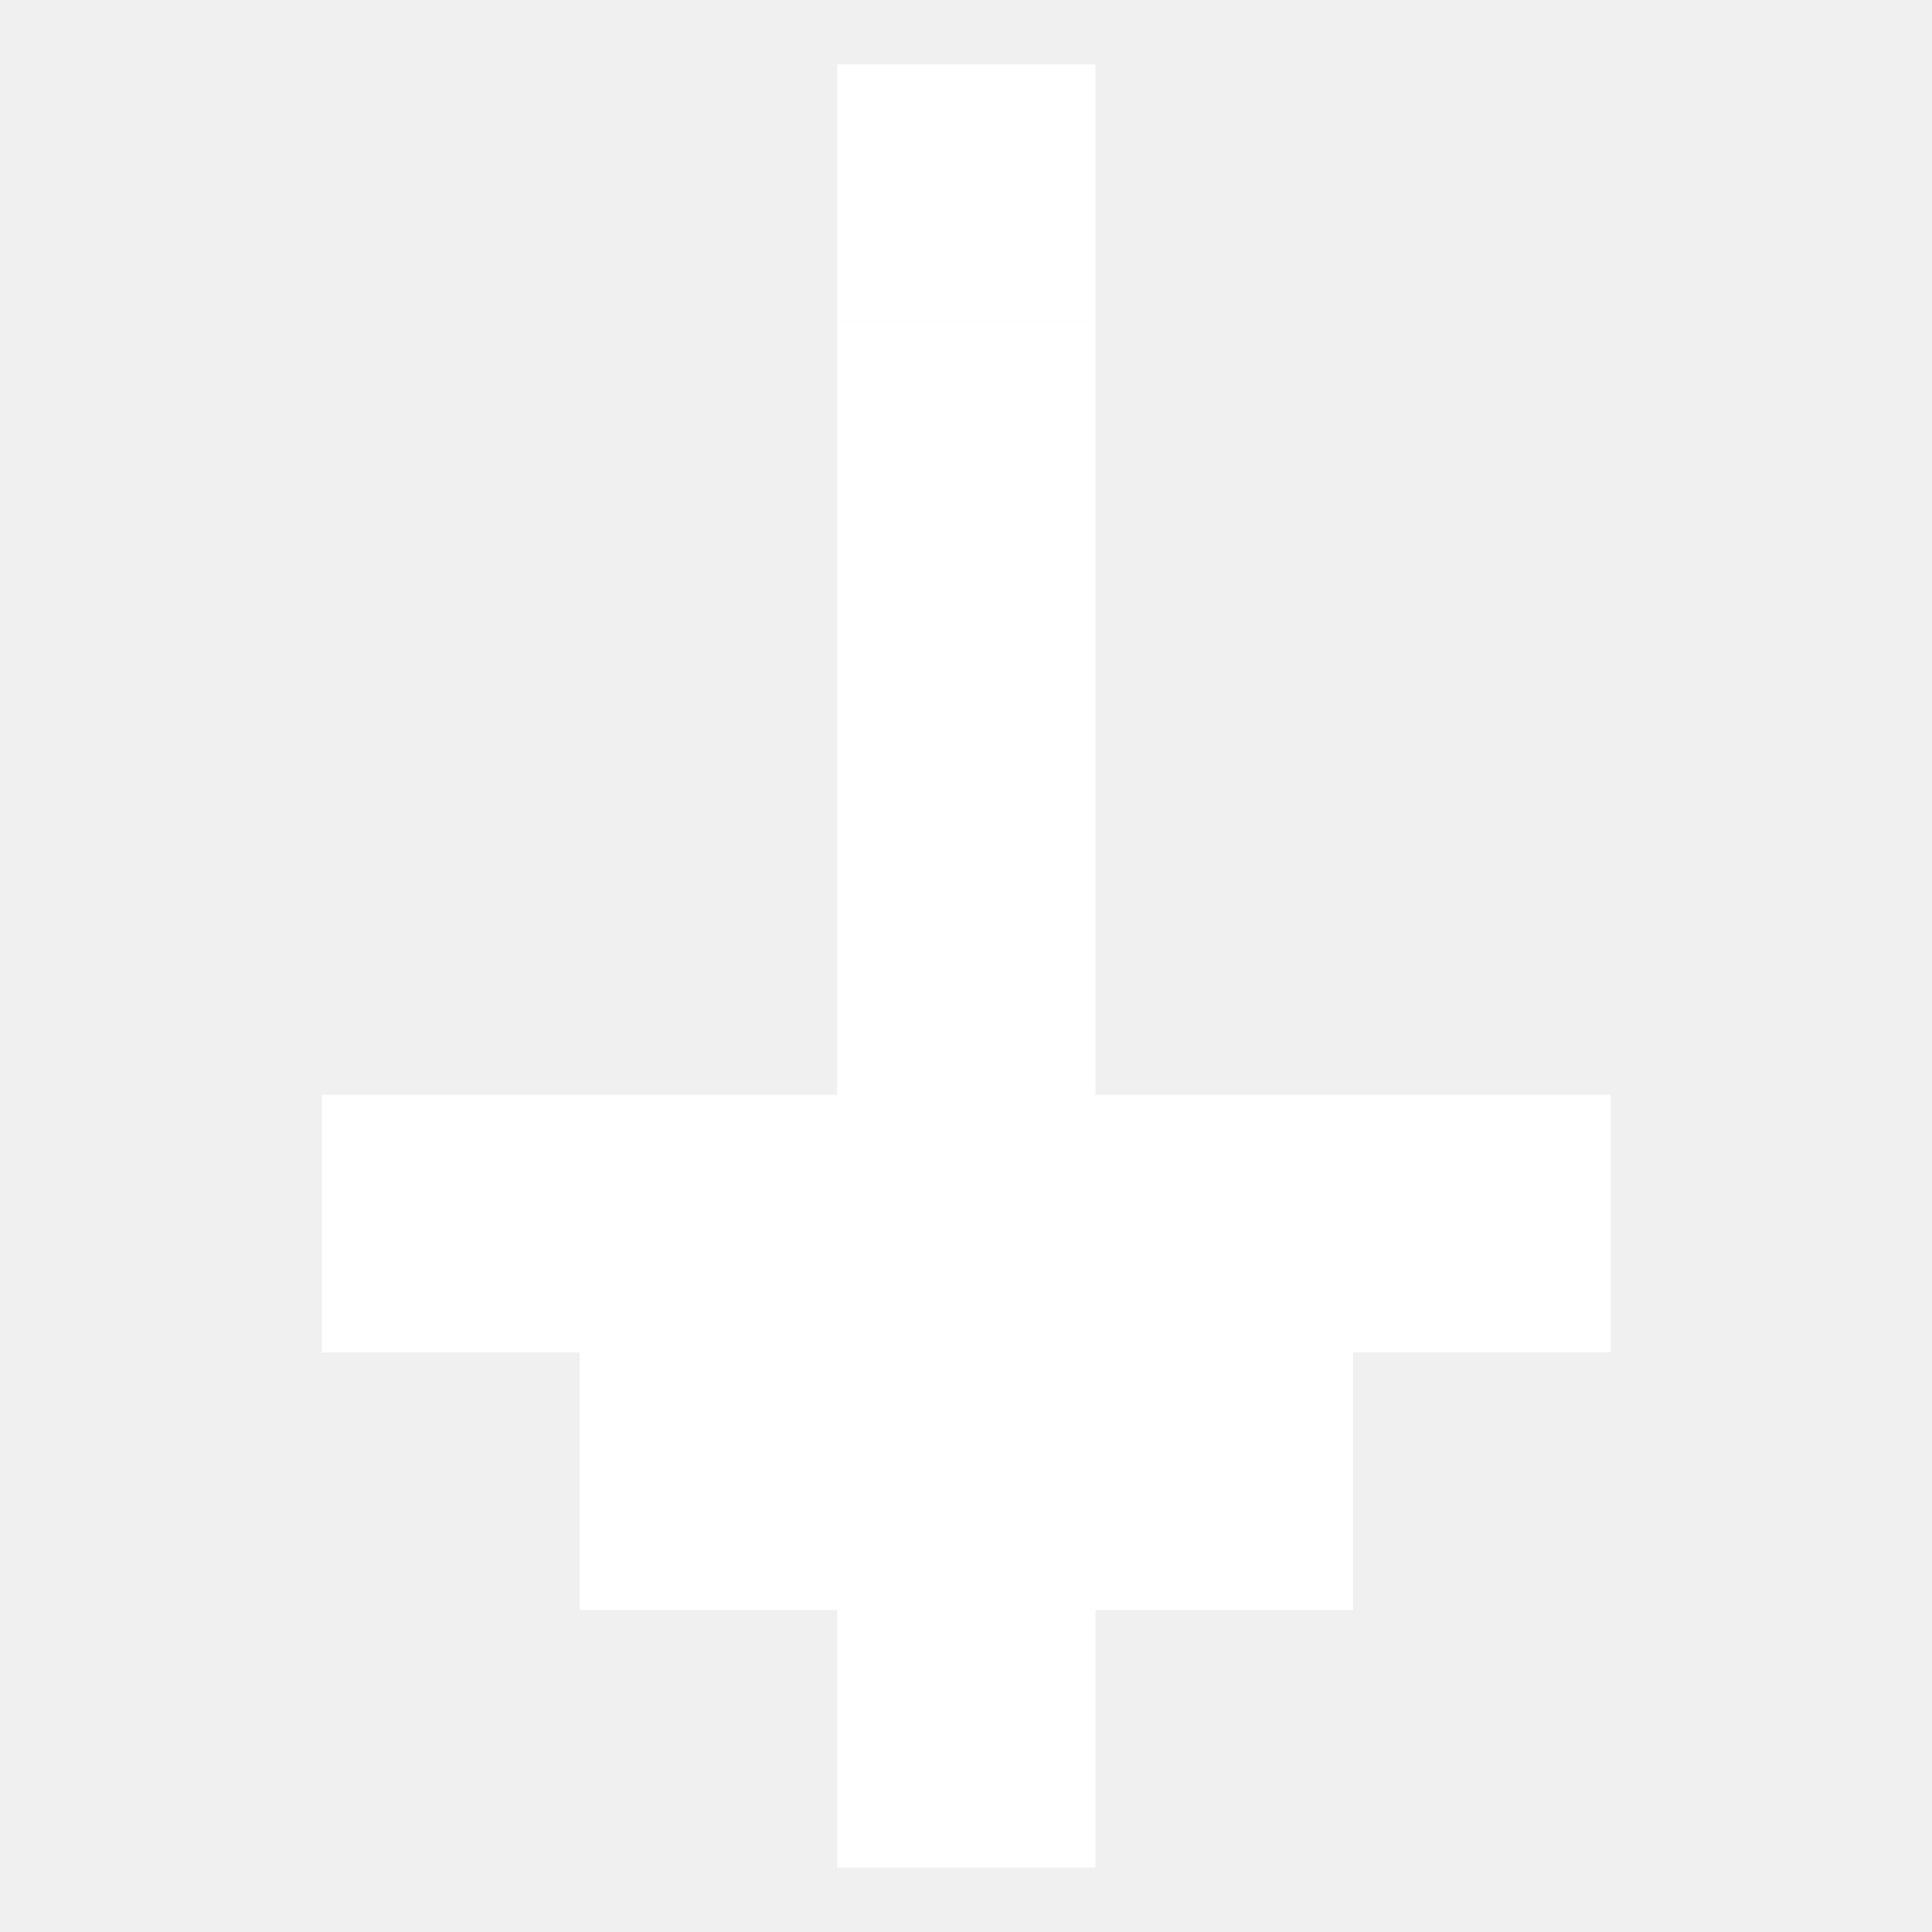
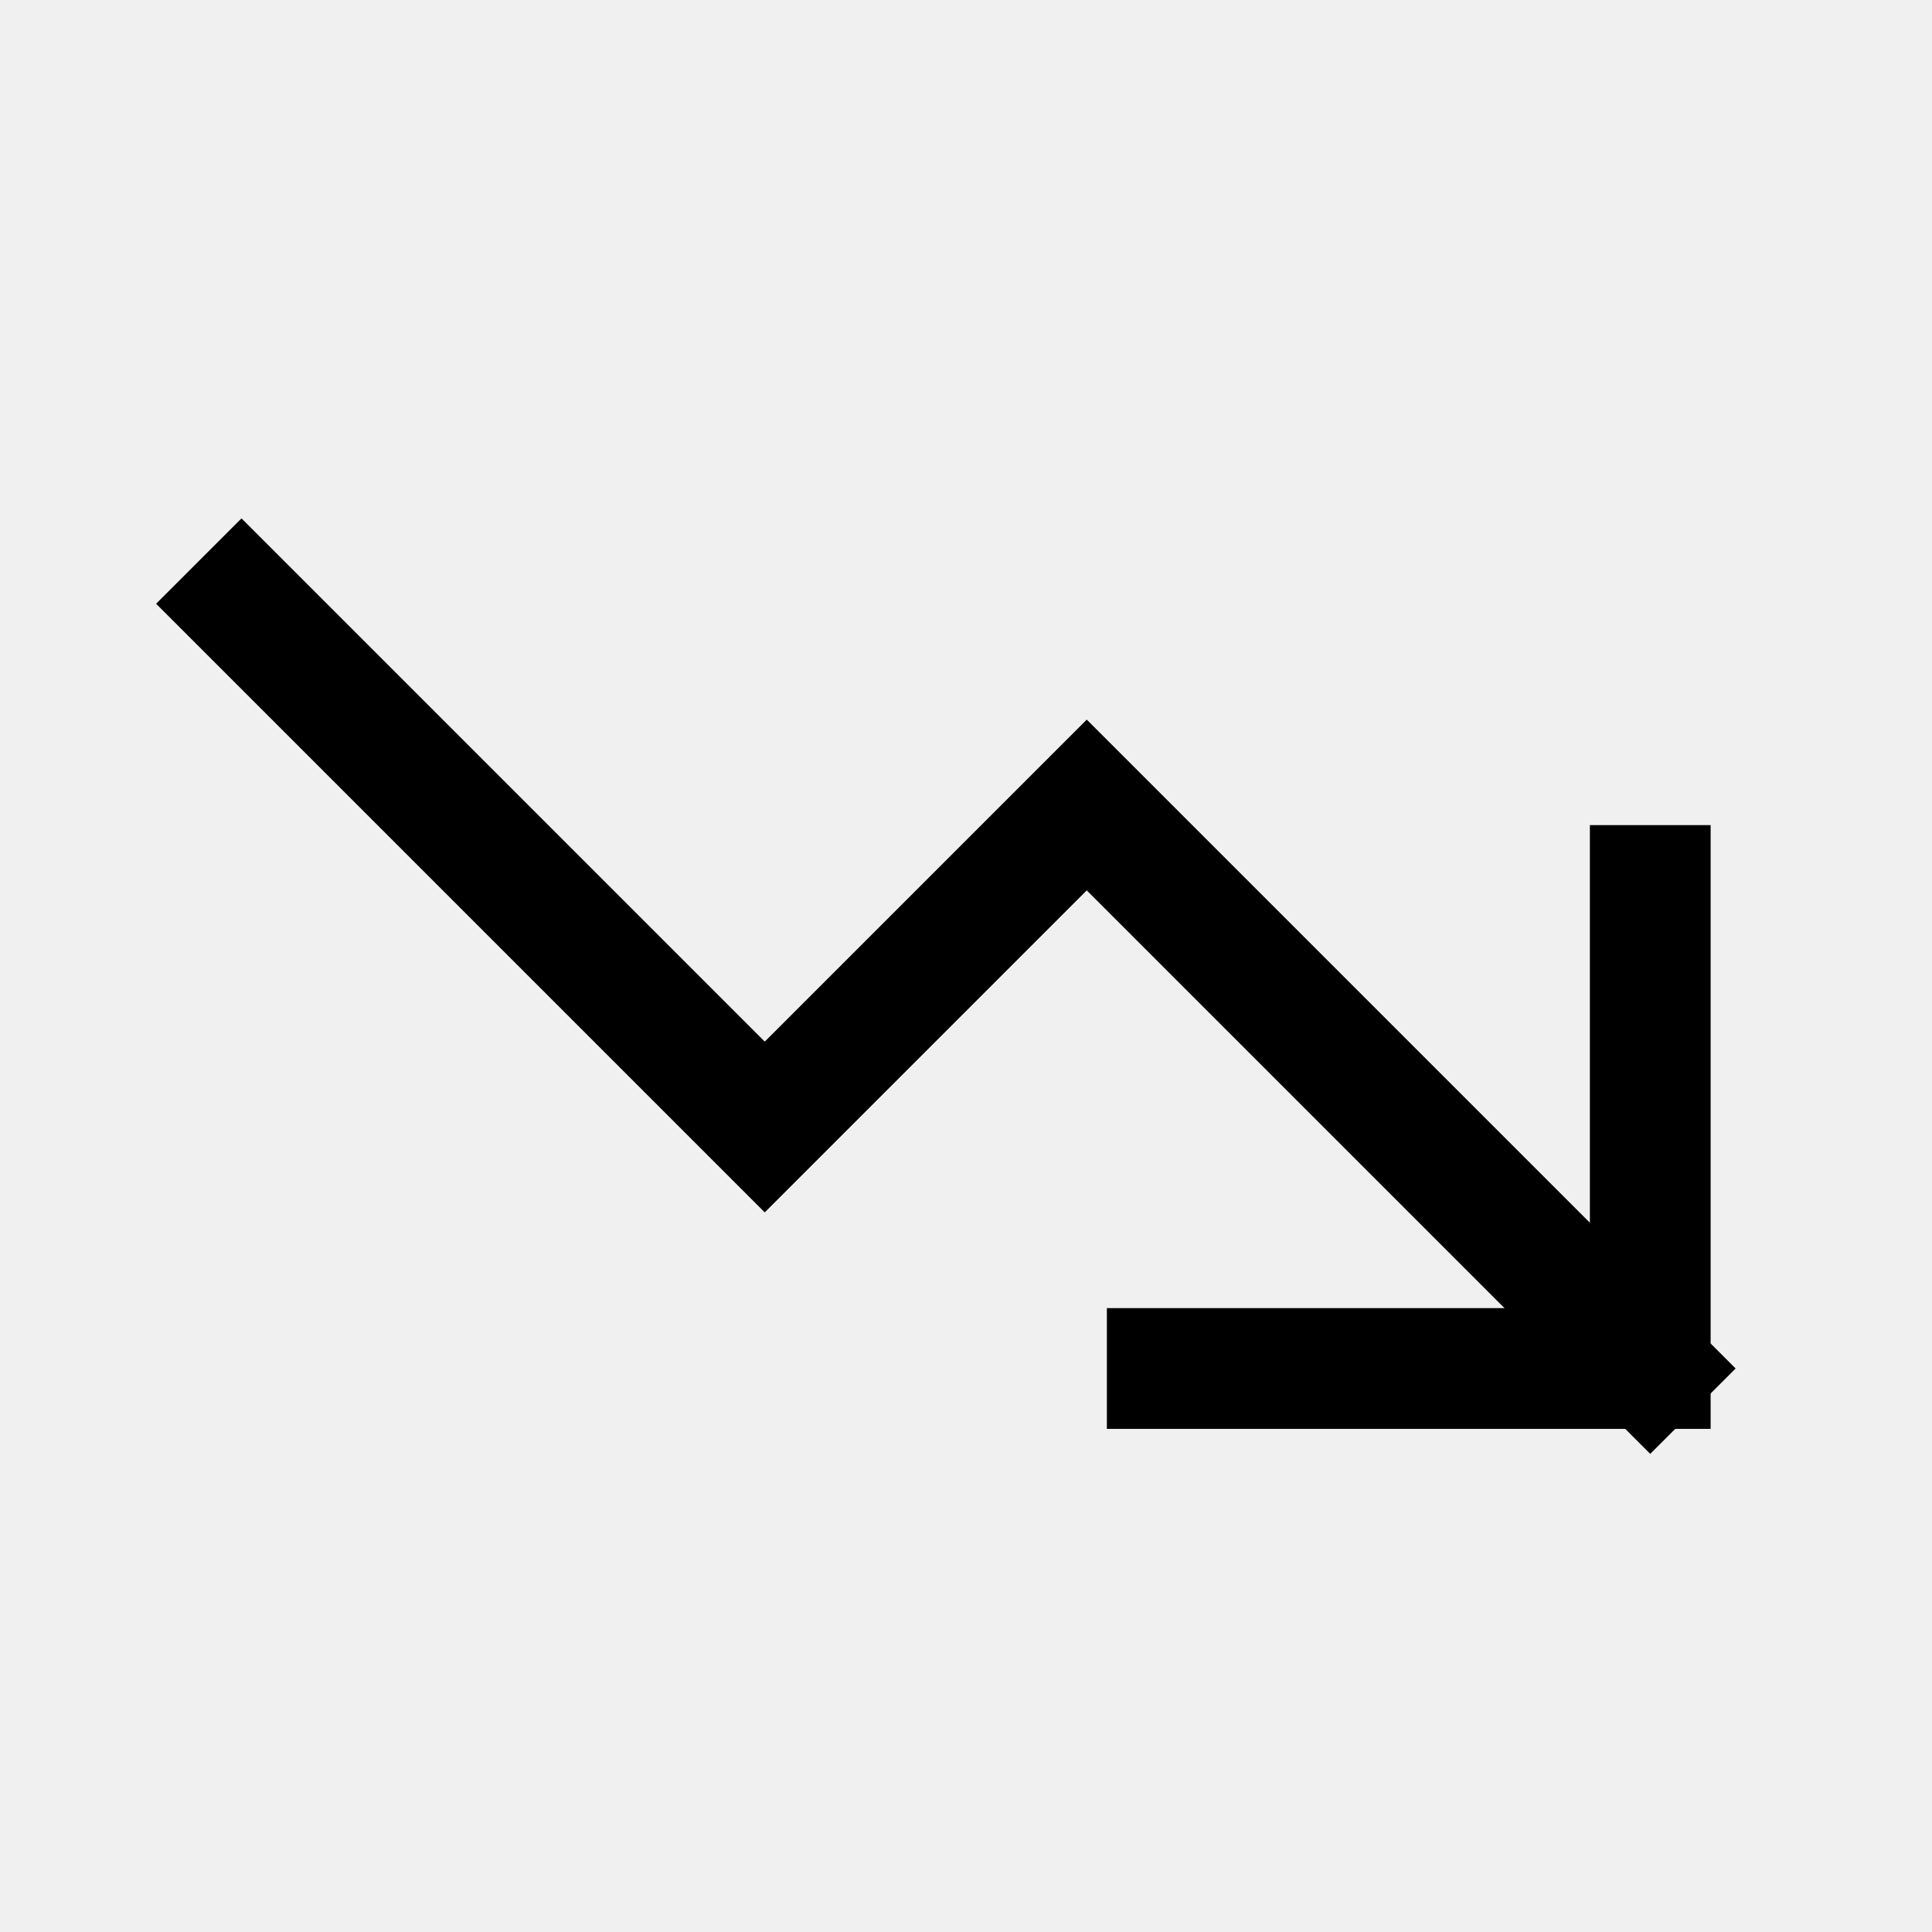
- <svg xmlns="http://www.w3.org/2000/svg" width="30" height="30" viewBox="0 0 30 30">
-   <g fill="none" class="nc-icon-wrapper" stroke-linejoin="miter" stroke-linecap="square">
-     <path d="M3 23H3.01" stroke="#FFFFFF00" stroke-width="4" stroke-linecap="square" />
-     <path d="M3 19H3.01" stroke="#FFFFFF00" stroke-width="4" stroke-linecap="square" />
-     <path d="M3 15H3.01" stroke="#FFFFFF00" stroke-width="4" stroke-linecap="square" />
-     <path d="M3 11H3.01" stroke="#FFFFFF00" stroke-width="4" stroke-linecap="square" />
-     <path d="M3 7H3.01" stroke="#FFFFFF00" stroke-width="4" stroke-linecap="square" />
-     <path d="M3 3H3.01" stroke="#FFFFFF00" stroke-width="4" stroke-linecap="square" />
-     <path d="M7 23H7.01" stroke="#FFFFFF00" stroke-width="4" stroke-linecap="square" />
-     <path d="M7 19H7.01" stroke="#FFFFFF" stroke-width="4" stroke-linecap="square" />
-     <path d="M7 15H7.01" stroke="#FFFFFF00" stroke-width="4" stroke-linecap="square" />
-     <path d="M7 11H7.01" stroke="#FFFFFF00" stroke-width="4" stroke-linecap="square" />
-     <path d="M7 7H7.01" stroke="#FFFFFF00" stroke-width="4" stroke-linecap="square" />
-     <path d="M7 3H7.01" stroke="#FFFFFF00" stroke-width="4" stroke-linecap="square" />
-     <path d="M11 23H11.01" stroke="#FFFFFF" stroke-width="4" stroke-linecap="square" />
-     <path d="M11 19H11.01" stroke="#FFFFFF" stroke-width="4" stroke-linecap="square" />
-     <path d="M11 15H11.01" stroke="#FFFFFF00" stroke-width="4" stroke-linecap="square" />
-     <path d="M11 11H11.01" stroke="#FFFFFF00" stroke-width="4" stroke-linecap="square" />
-     <path d="M11 7H11.01" stroke="#FFFFFF00" stroke-width="4" stroke-linecap="square" />
-     <path d="M11 3H11.01" stroke="#FFFFFF00" stroke-width="4" stroke-linecap="square" />
-     <path d="M15 23H15.01" stroke="#FFFFFF" stroke-width="4" stroke-linecap="square" />
-     <path d="M15 19H15.01" stroke="#FFFFFF" stroke-width="4" stroke-linecap="square" />
-     <path d="M15 15H15.01" stroke="#FFFFFF" stroke-width="4" stroke-linecap="square" />
-     <path d="M15 11H15.01" stroke="#FFFFFF" stroke-width="4" stroke-linecap="square" />
-     <path d="M15 7H15.01" stroke="#FFFFFF" stroke-width="4" stroke-linecap="square" />
-     <path d="M15 3H15.01" stroke="#FFFFFF" stroke-width="4" stroke-linecap="square" />
-     <path d="M19 23H19.01" stroke="#FFFFFF" stroke-width="4" stroke-linecap="square" />
-     <path d="M19 19H19.01" stroke="#FFFFFF" stroke-width="4" stroke-linecap="square" />
-     <path d="M19 15H19.01" stroke="#FFFFFF00" stroke-width="4" stroke-linecap="square" />
-     <path d="M19 11H19.01" stroke="#FFFFFF00" stroke-width="4" stroke-linecap="square" />
-     <path d="M19 7H19.01" stroke="#FFFFFF00" stroke-width="4" stroke-linecap="square" />
-     <path d="M19 3H19.01" stroke="#FFFFFF00" stroke-width="4" stroke-linecap="square" />
-     <path d="M23 23H23.01" stroke="#FFFFFF00" stroke-width="4" stroke-linecap="square" />
-     <path d="M23 19H23.01" stroke="#FFFFFF" stroke-width="4" stroke-linecap="square" />
-     <path d="M7 27H7.01" stroke="#FFFFFF00" stroke-width="4" stroke-linecap="square" />
-     <path d="M3 27H3.01" stroke="#FFFFFF00" stroke-width="4" stroke-linecap="square" />
-     <path d="M11 27H11.01" stroke="#FFFFFF00" stroke-width="4" stroke-linecap="square" />
-     <path d="M15 27H15.01" stroke="#FFFFFF" stroke-width="4" stroke-linecap="square" />
-     <path d="M19 27H19.01" stroke="#FFFFFF00" stroke-width="4" stroke-linecap="square" />
-     <path d="M23 27H23.01" stroke="#FFFFFF00" stroke-width="4" stroke-linecap="square" />
-     <path d="M27 27H27.01" stroke="#FFFFFF00" stroke-width="4" stroke-linecap="square" />
-     <path d="M23 15H23.01" stroke="#FFFFFF00" stroke-width="4" stroke-linecap="square" />
-     <path d="M23 11H23.01" stroke="#FFFFFF00" stroke-width="4" stroke-linecap="square" />
-     <path d="M23 7H23.01" stroke="#FFFFFF00" stroke-width="4" stroke-linecap="square" />
-     <path d="M27 3H27.01" stroke="#FFFFFF00" stroke-width="4" stroke-linecap="square" />
-     <path d="M23 3H23.01" stroke="#FFFFFF00" stroke-width="4" stroke-linecap="square" />
-     <path d="M27 23H27.01" stroke="#FFFFFF00" stroke-width="4" stroke-linecap="square" />
-     <path d="M27 19H27.01" stroke="#FFFFFF00" stroke-width="4" stroke-linecap="square" />
-     <path d="M27 15H27.01" stroke="#FFFFFF00" stroke-width="4" stroke-linecap="square" />
-     <path d="M27 11H27.01" stroke="#FFFFFF00" stroke-width="4" stroke-linecap="square" />
-     <path d="M27 7H27.01" stroke="#FFFFFF00" stroke-width="4" stroke-linecap="square" />
+ <svg xmlns="http://www.w3.org/2000/svg" viewBox="0 0 24 24" width="24" height="24">
+   <g fill="none" stroke="currentColor" stroke-width="1.5" stroke-linecap="square" stroke-linejoin="miter">
+     <polyline points="3,7.5 9.5,14 13.5,10 20.5,17" />
+     <polyline points="14.5,17 20.5,17 20.5,11" />
  </g>
</svg>
